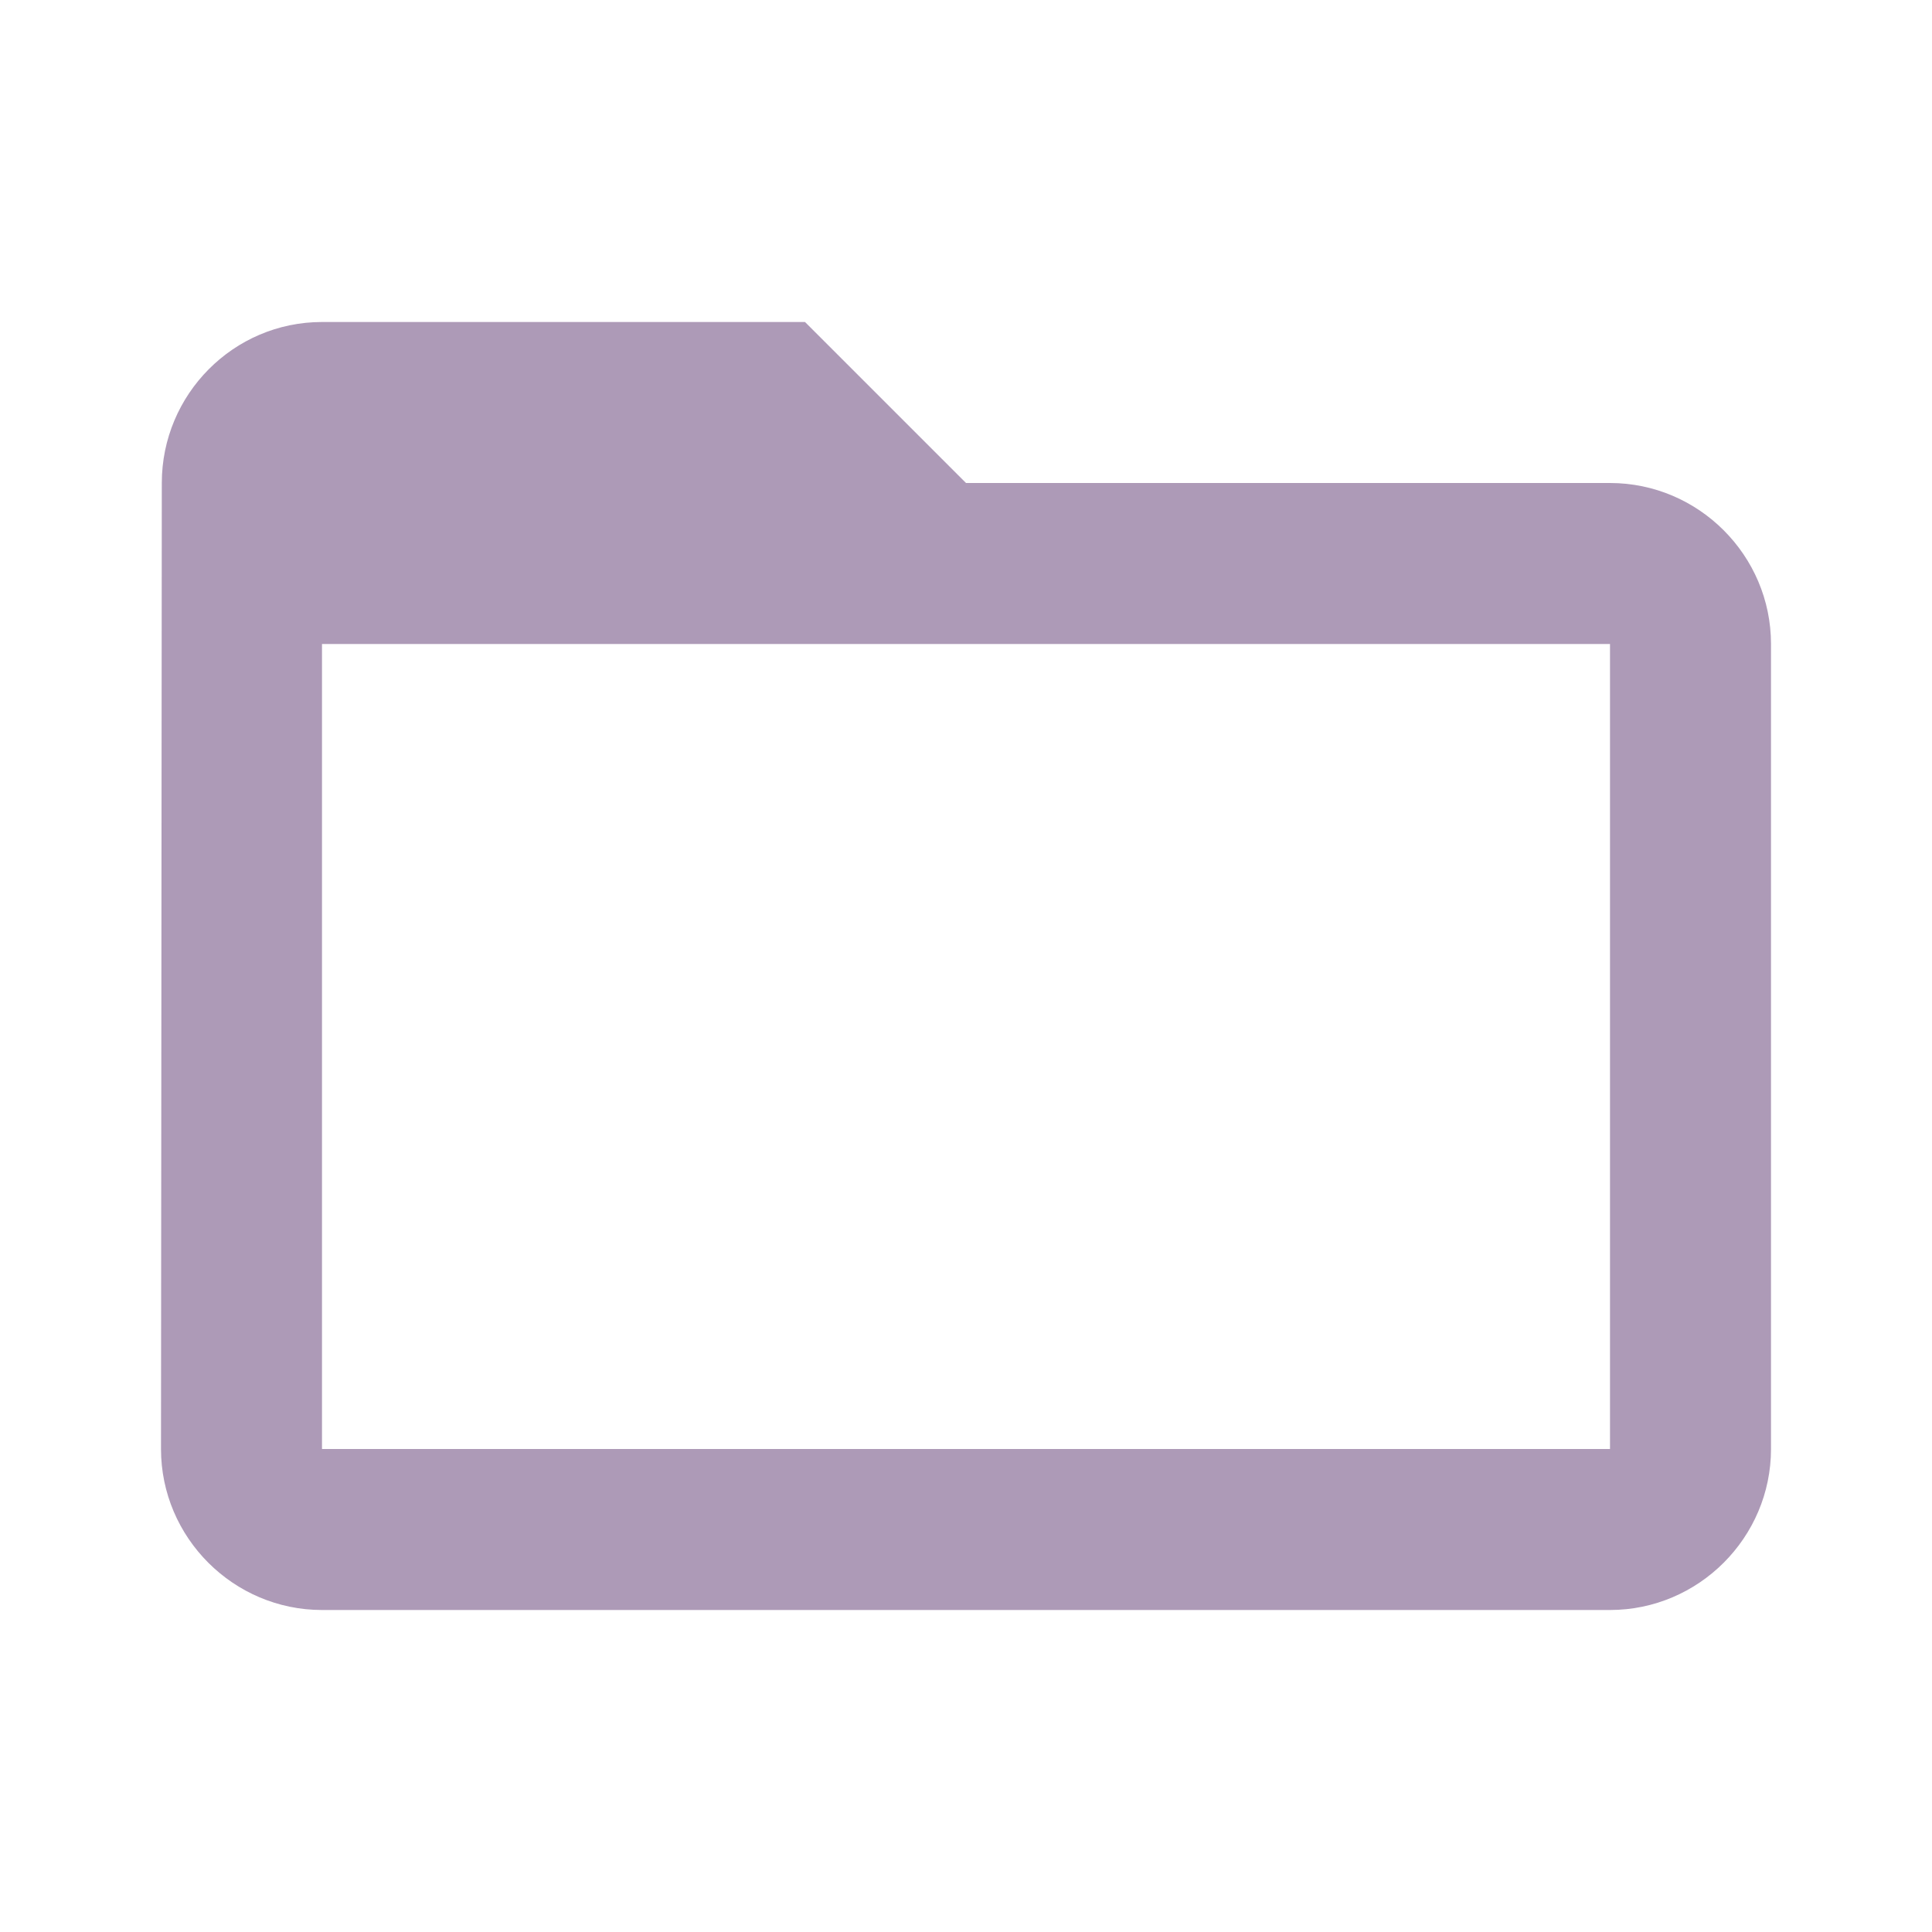
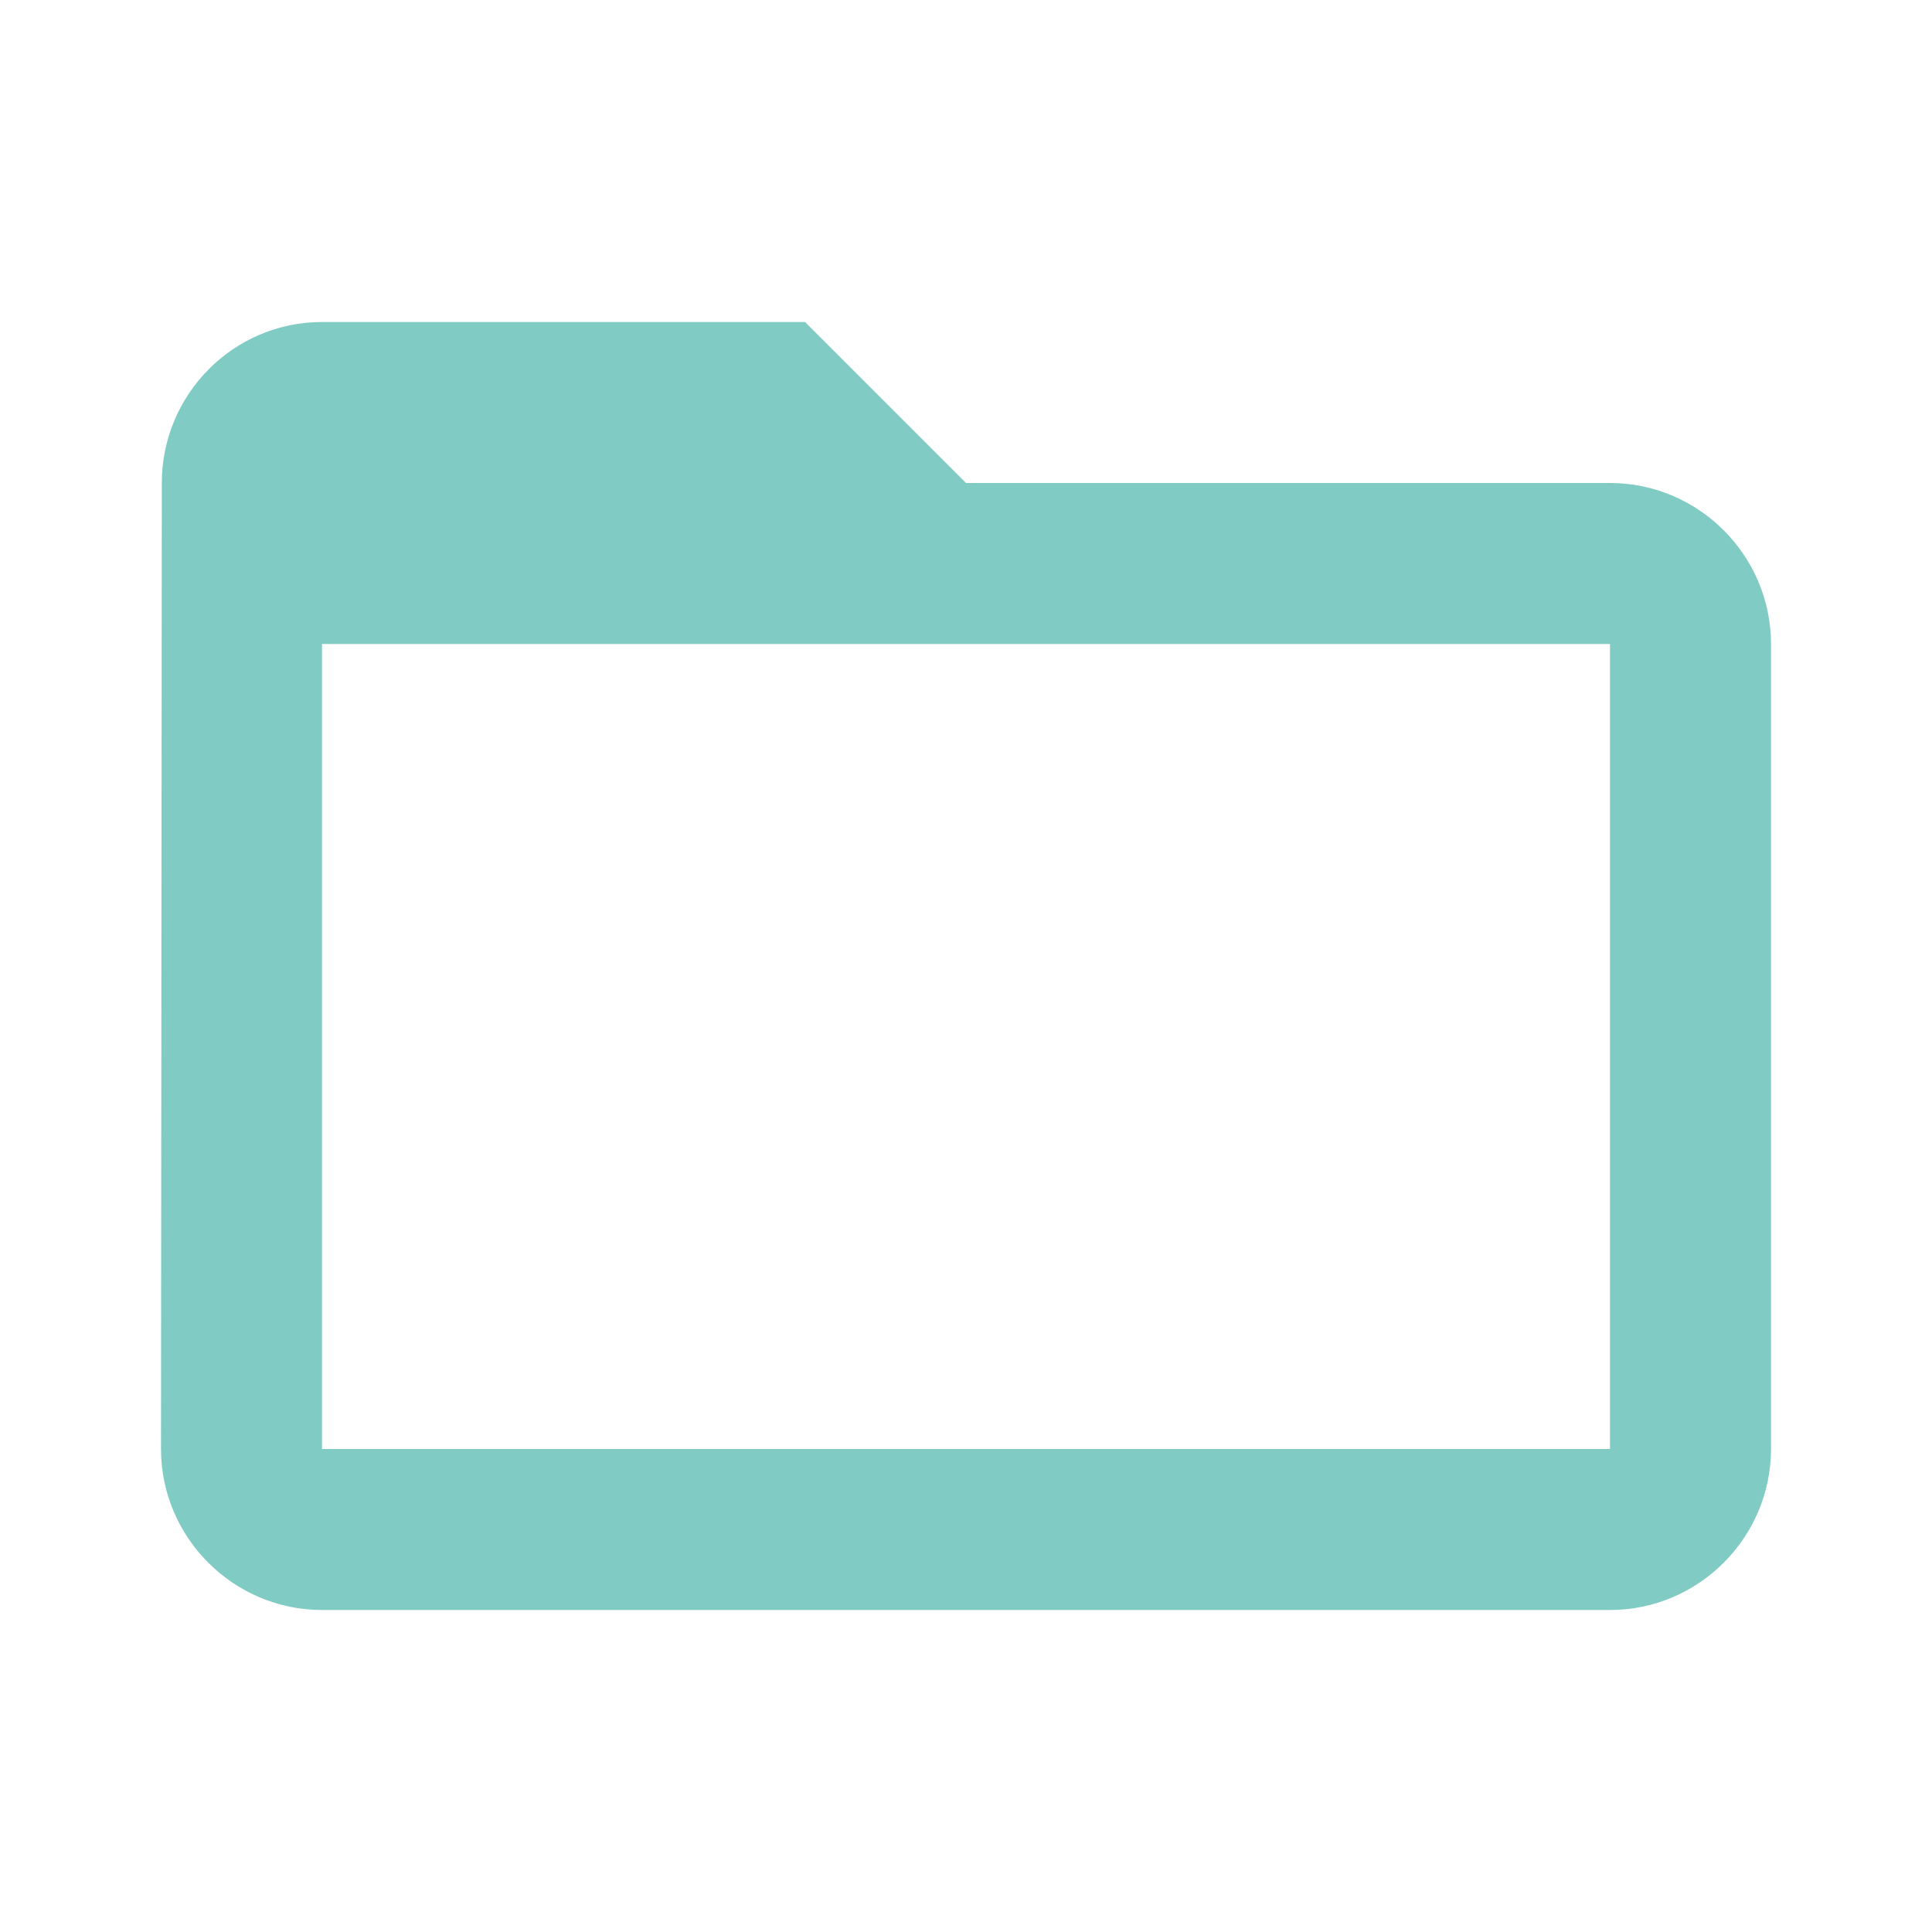
- <svg xmlns="http://www.w3.org/2000/svg" viewBox="0 0 24 24" fill="hsl(279, 17%, 66%)">
+ <svg xmlns="http://www.w3.org/2000/svg" viewBox="0 0 24 24" fill="hsl(174, 42%, 65%)">
  <path d="M20 6h-8l-2-2H4c-1.1 0-1.99.9-1.99 2L2 18c0 1.1.9 2 2 2h16c1.1 0 2-.9 2-2V8c0-1.1-.9-2-2-2zm0 12H4V8h16v10z" />
</svg>
